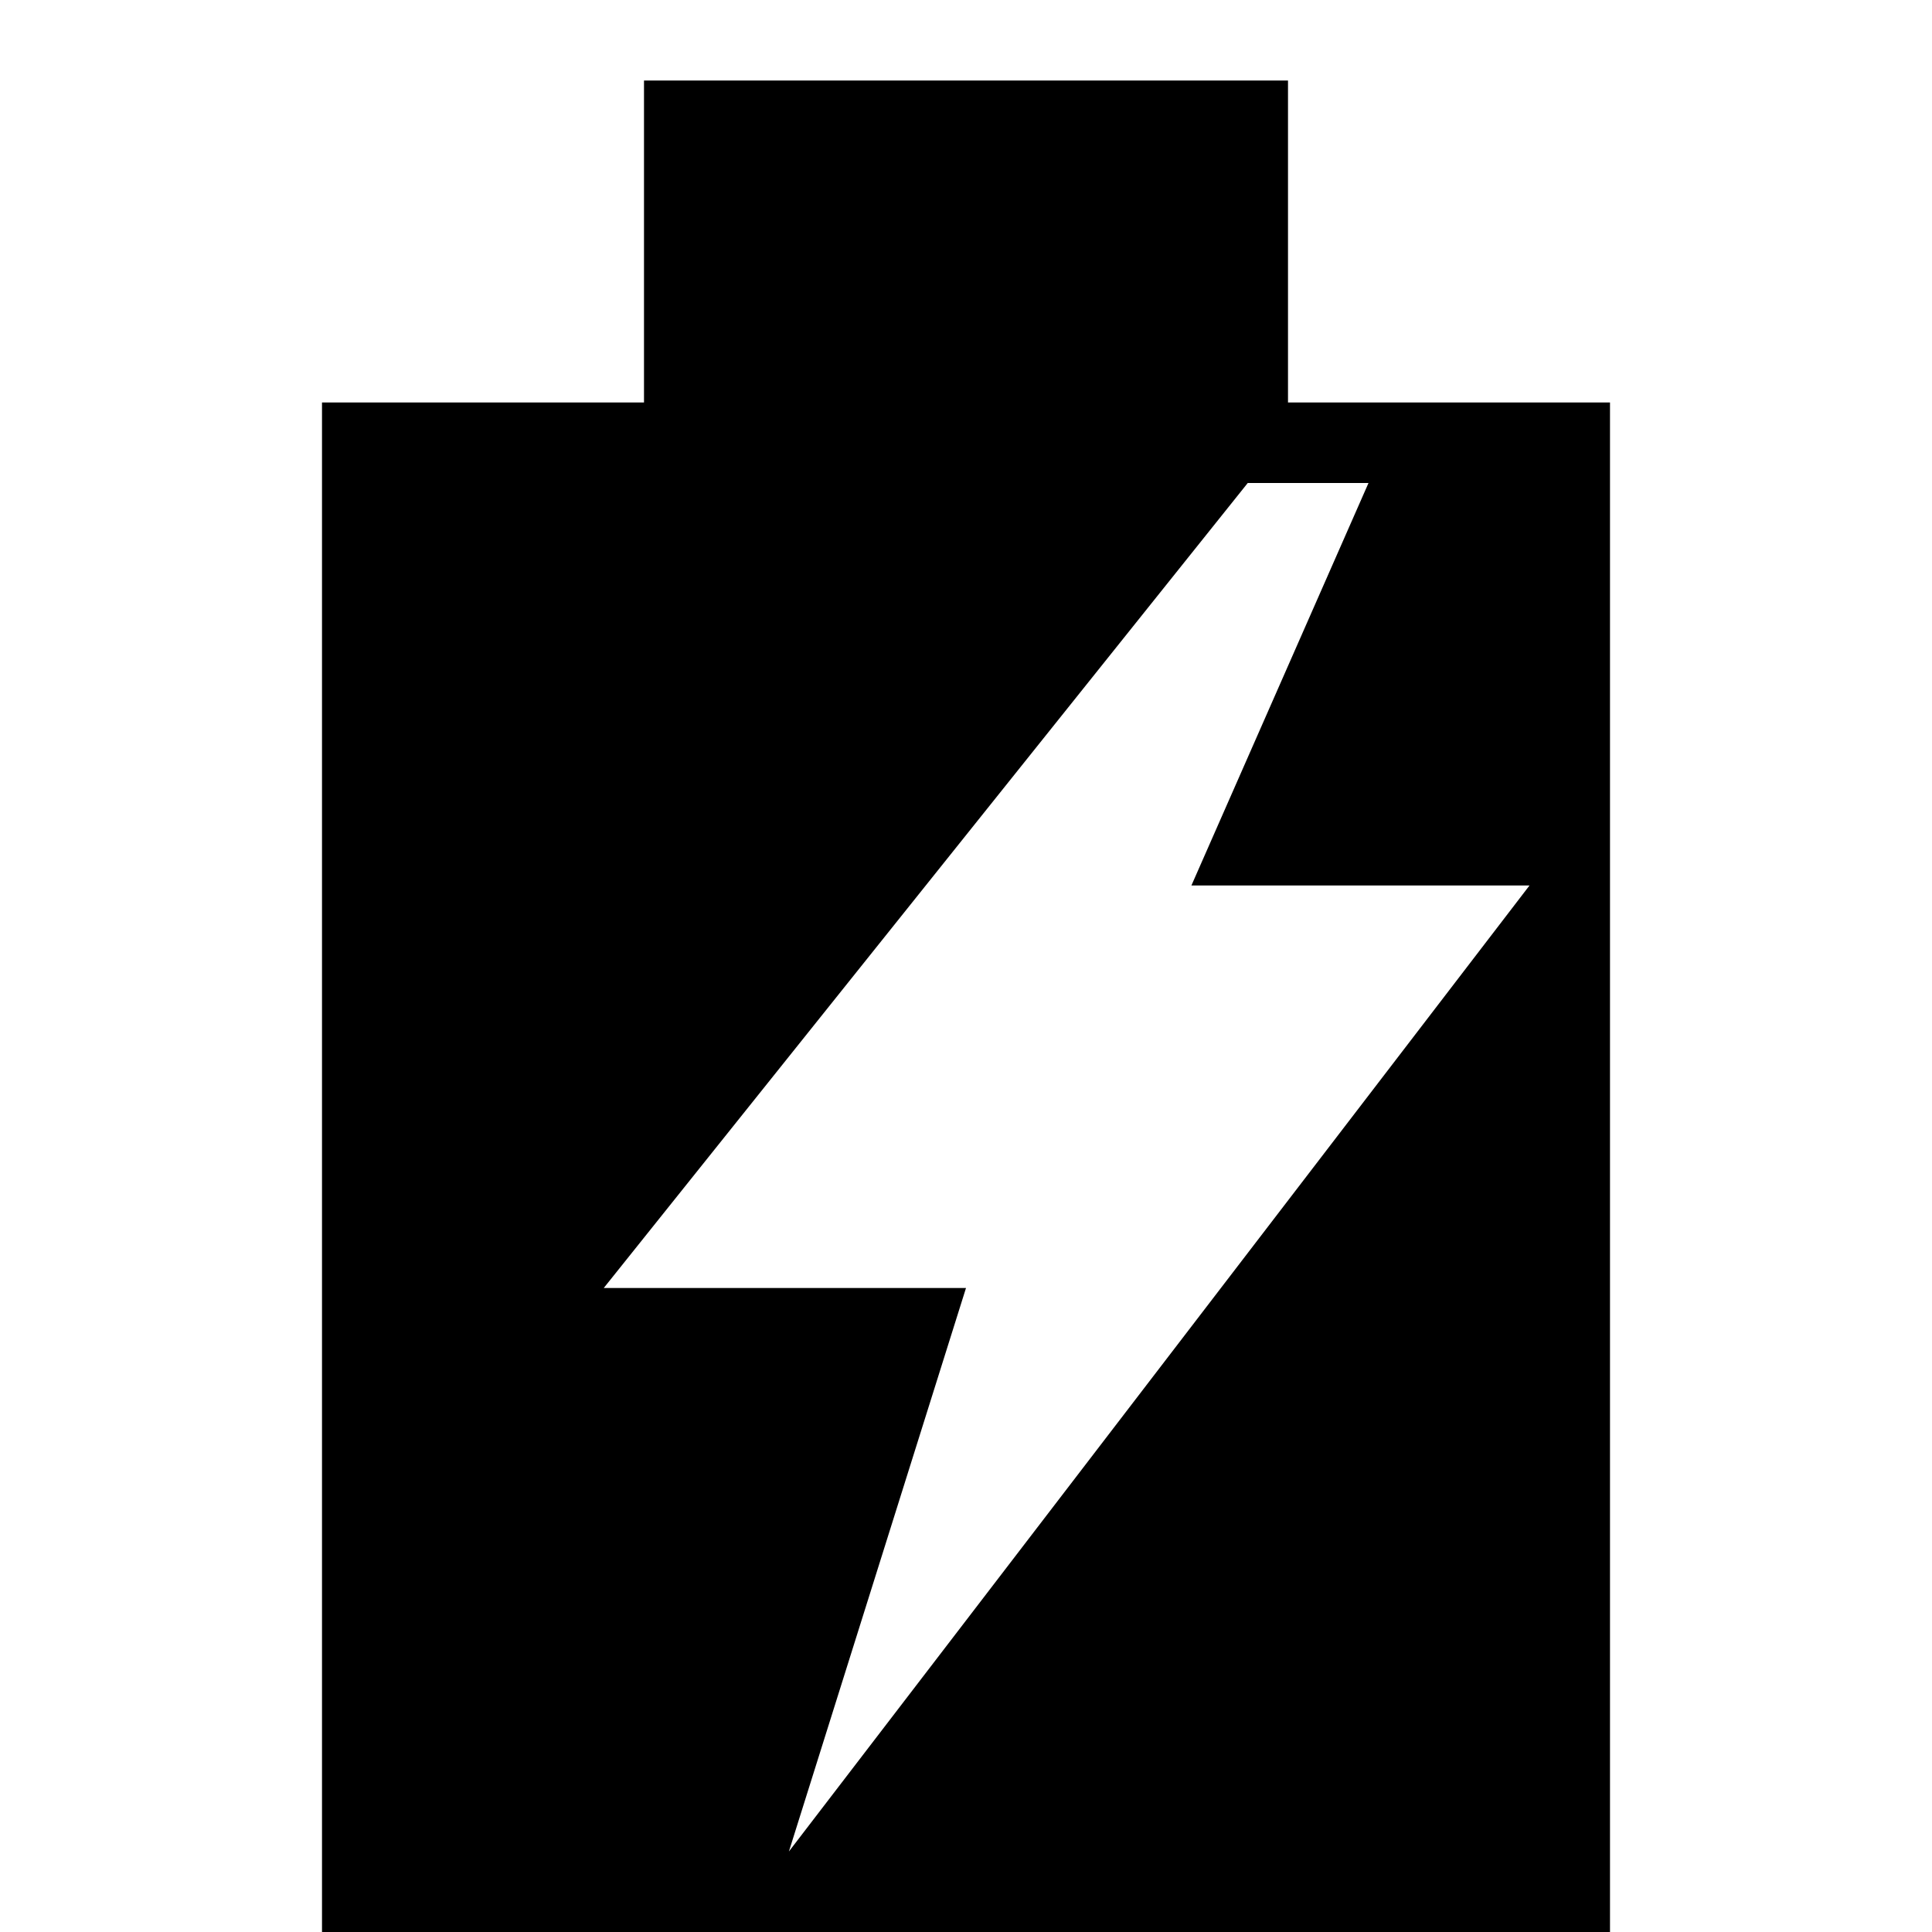
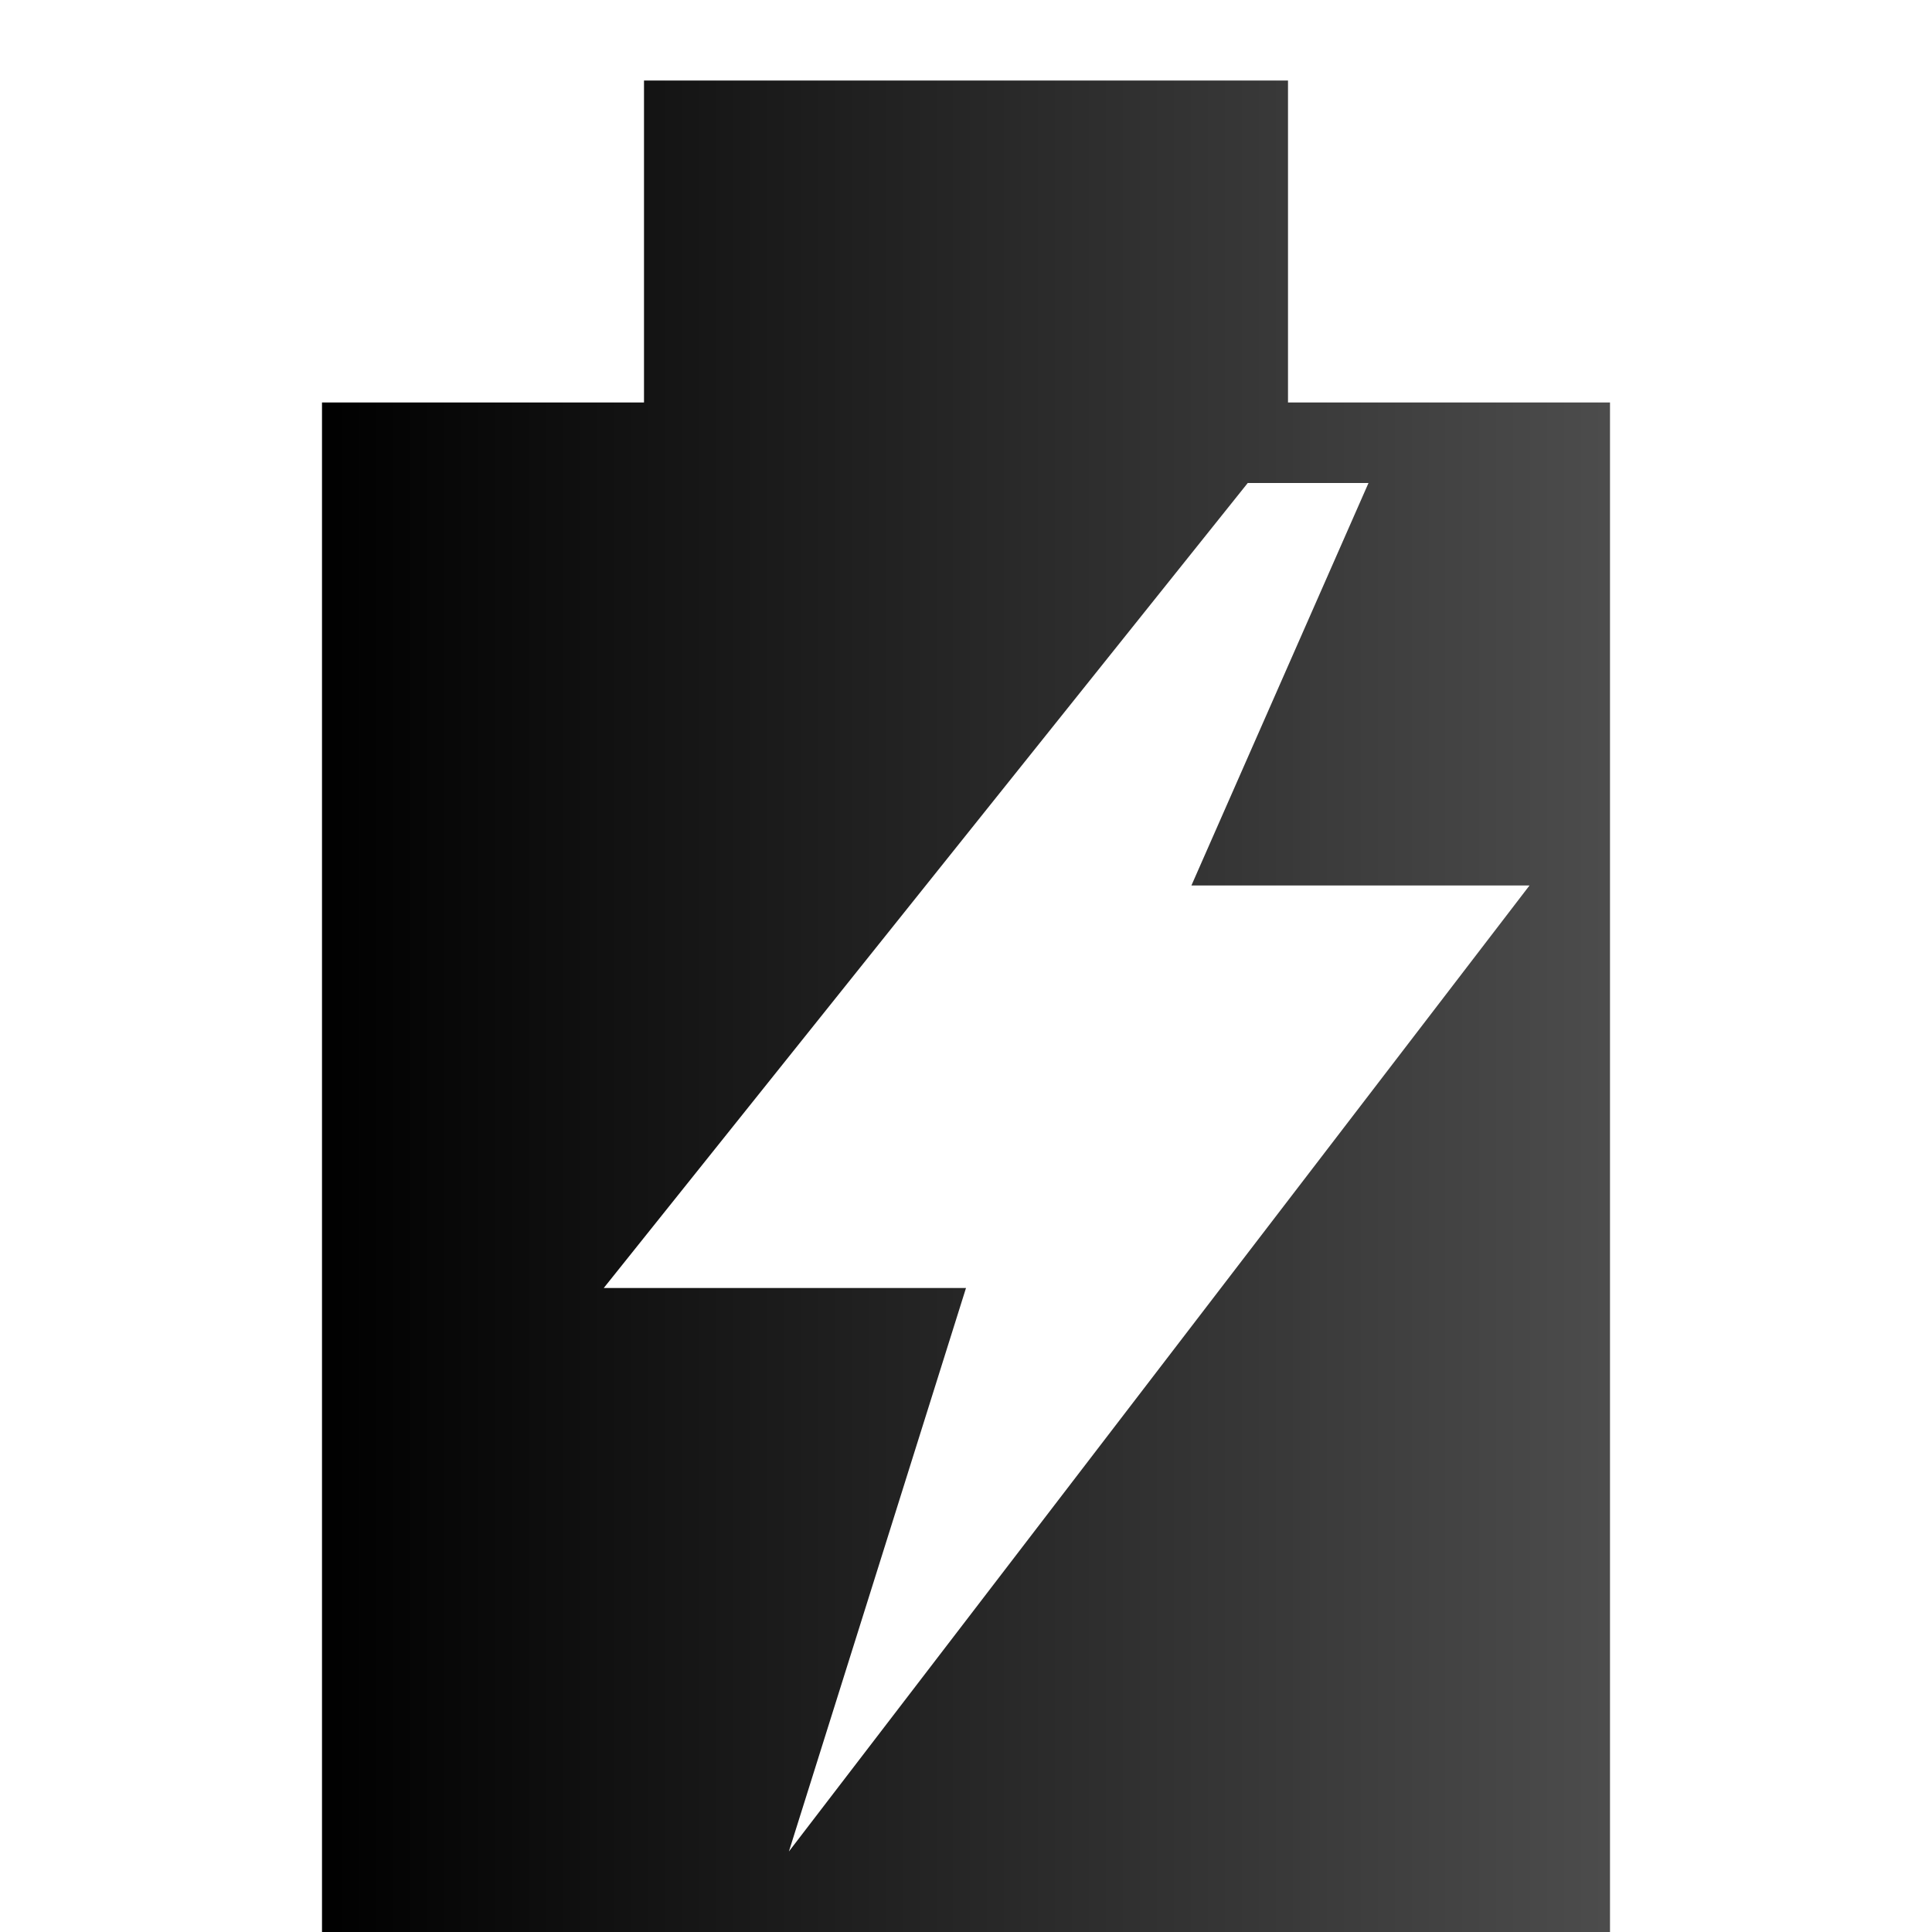
<svg xmlns="http://www.w3.org/2000/svg" width="24" height="24" viewBox="0 0 24 24" fill="none" aria-hidden="true">
-   <path fill="currentColor" fill-rule="evenodd" clip-rule="evenodd" d="           M8 1 H16 V5 H8 Z           M4 5 H20 V24 H4 Z            M15.5 6           L7.5 16           H12           L9.8 23           L19 11           H14.8           L17 6           Z         " />
+   <defs>
+     <linearGradient id="grelierGaugeGrad" x1="1" y1="0" x2="0" y2="0">
+       <stop offset="0%" stop-color="currentColor" stop-opacity="0.7" />
+       <stop offset="100%" stop-color="currentColor" stop-opacity="1" />
+     </linearGradient>
+   </defs>
+   <path fill="url(#grelierGaugeGrad)" fill-rule="evenodd" clip-rule="evenodd" d="           M8 1 H16 V5 H8 Z           M4 5 H20 V24 H4 Z            M15.5 6           L7.5 16           H12           L9.8 23           L19 11           H14.8           L17 6           Z         " />
</svg>
